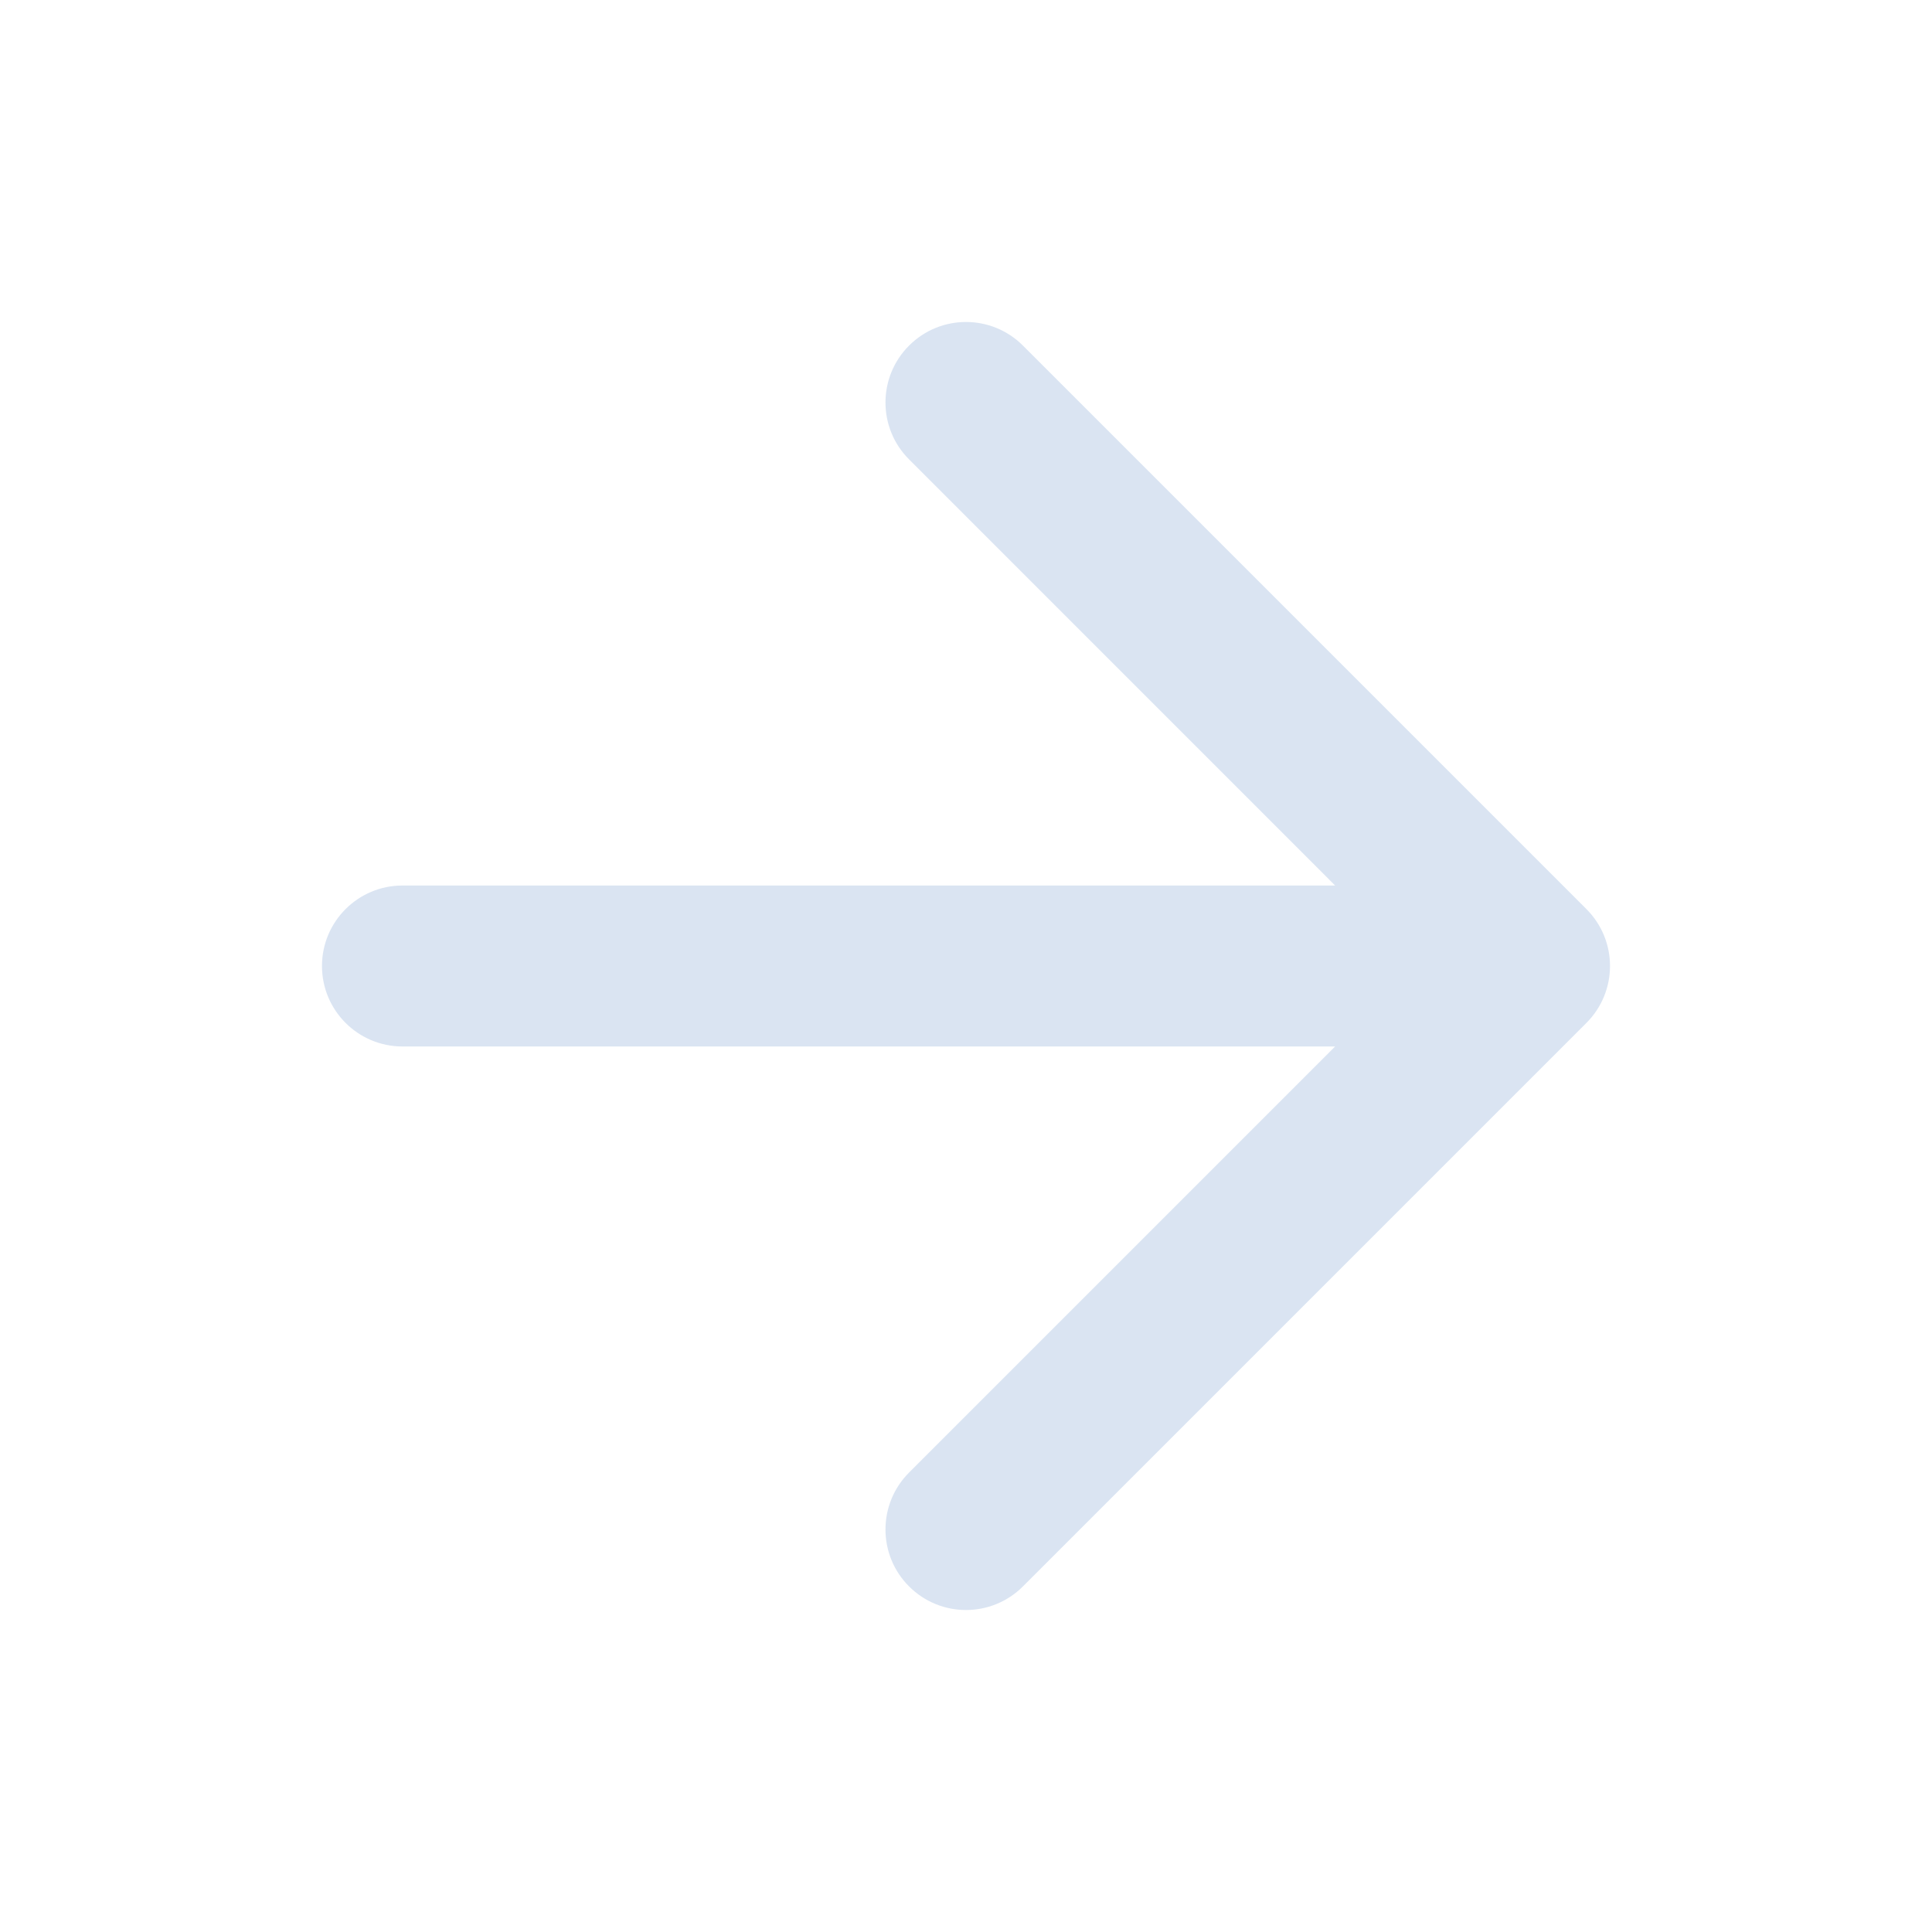
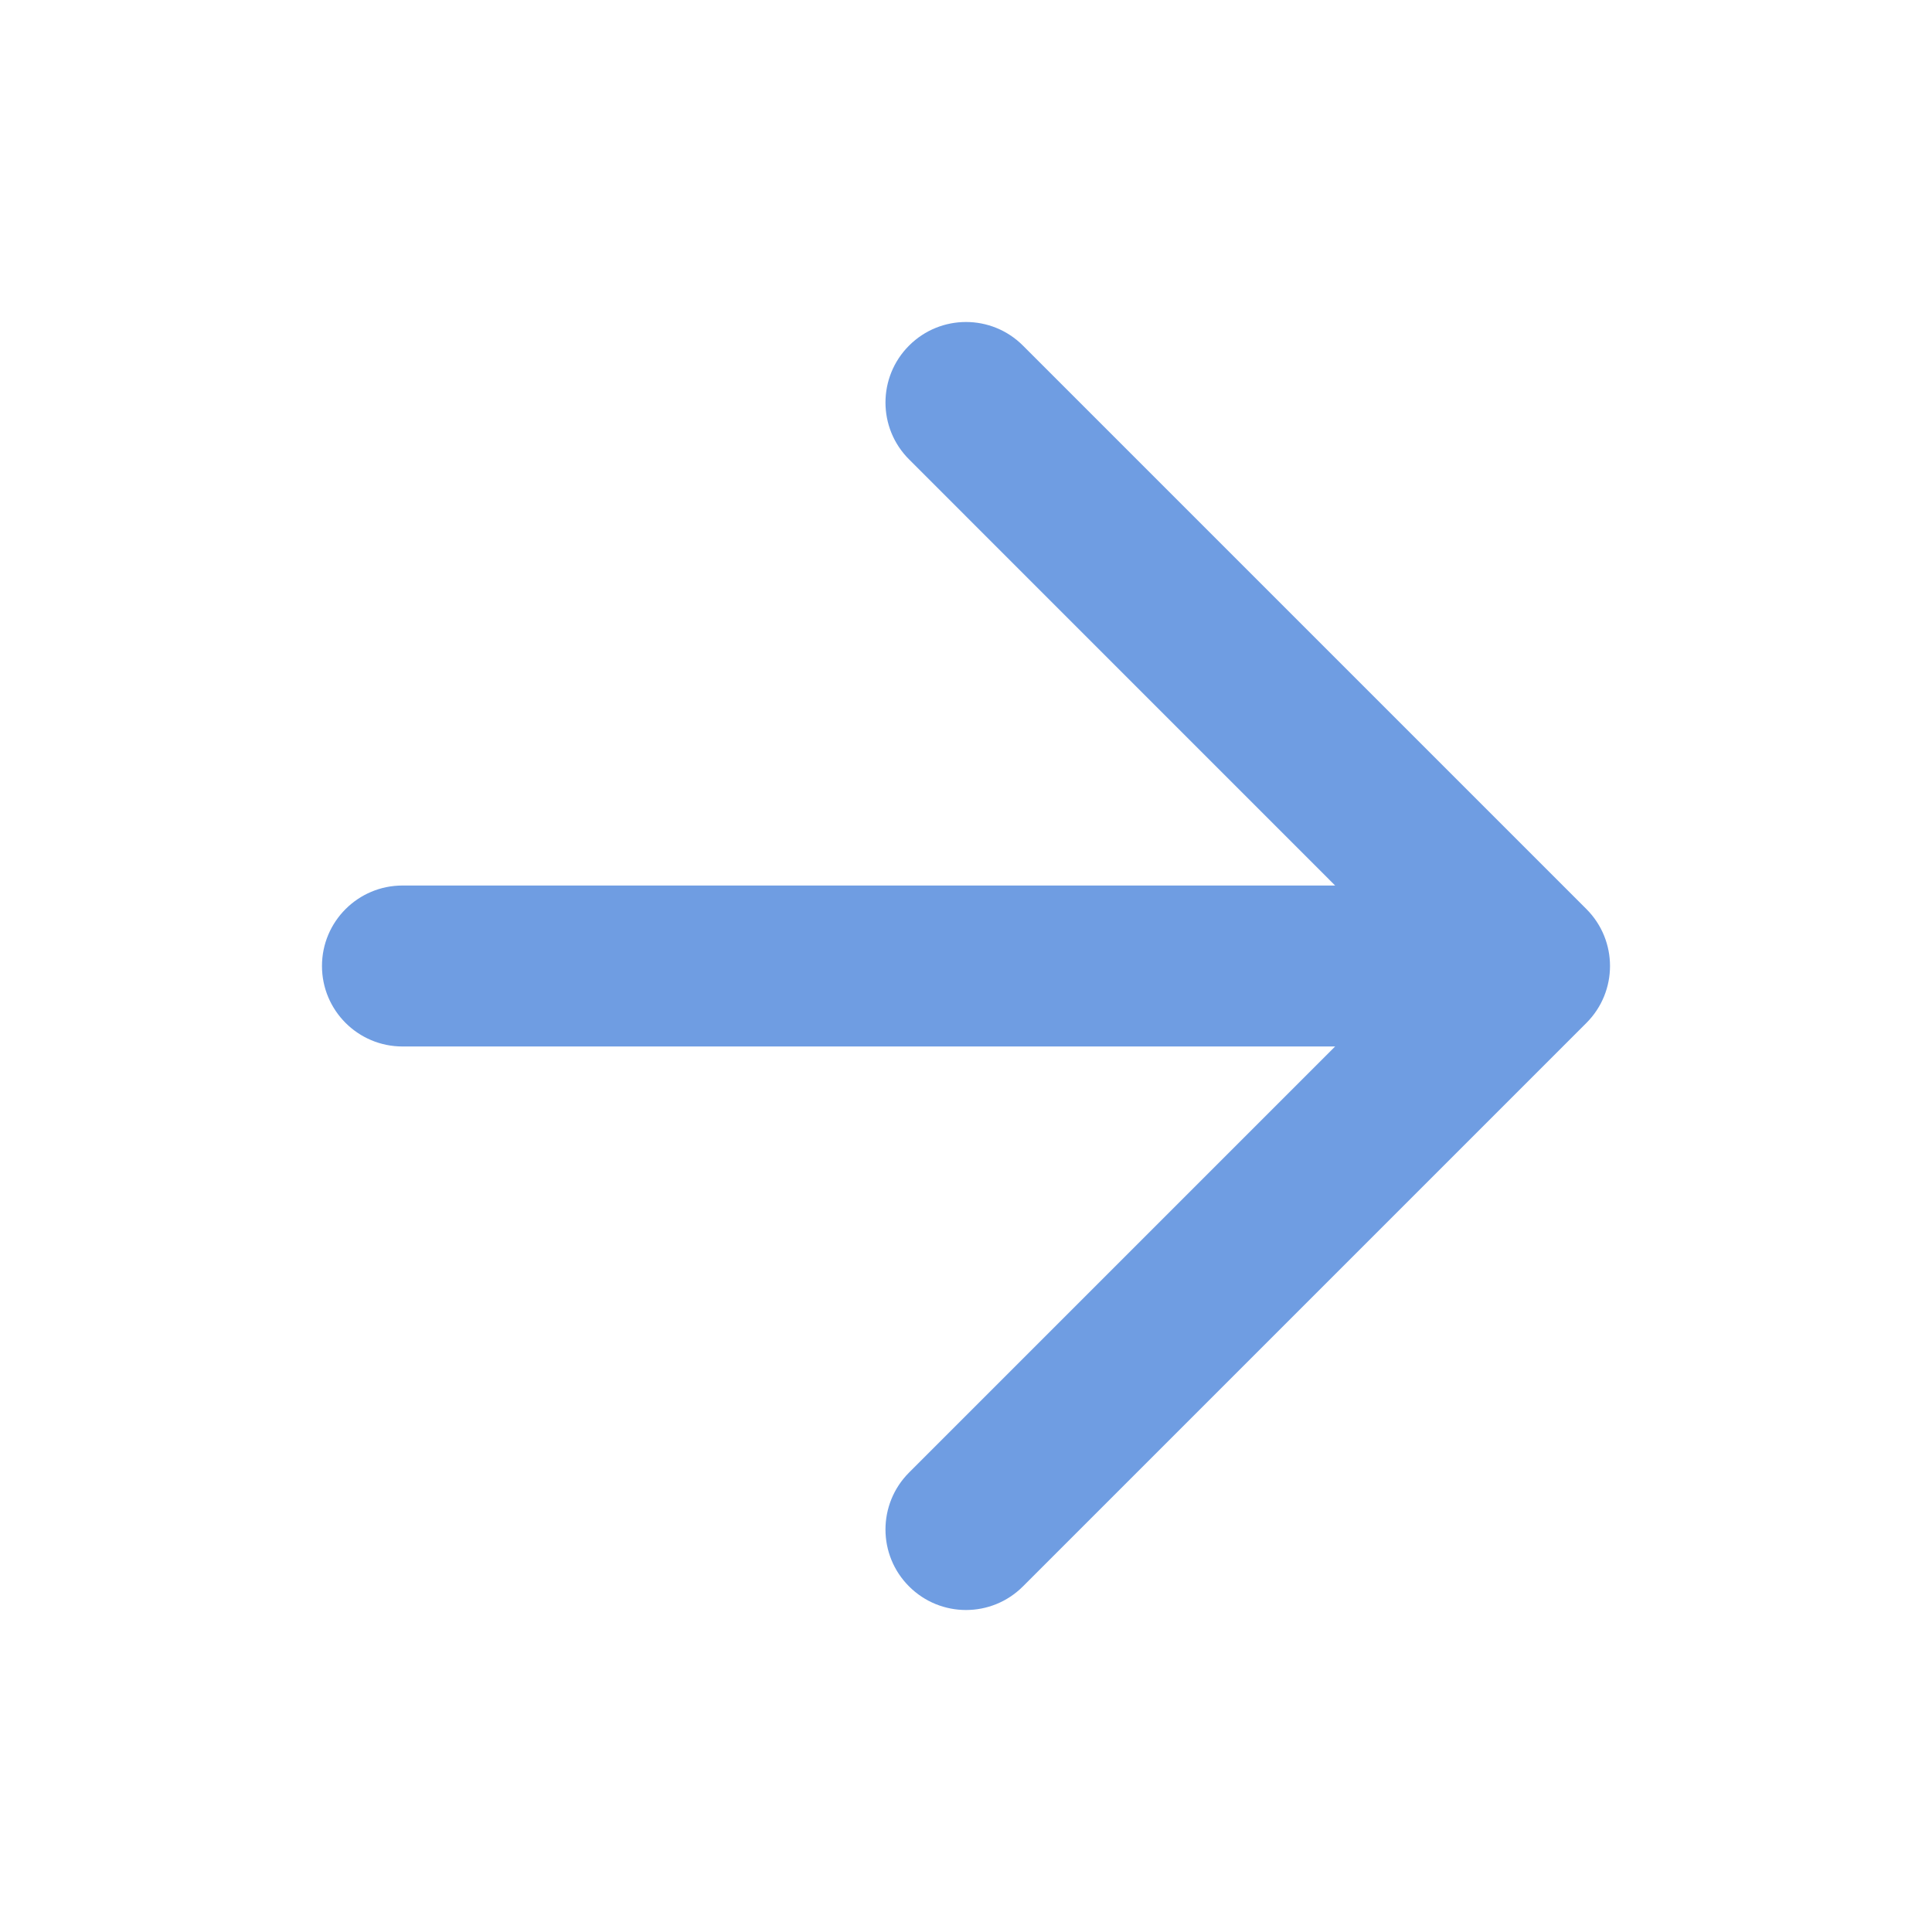
<svg xmlns="http://www.w3.org/2000/svg" width="32" height="32" viewBox="0 0 32 32" fill="none">
-   <path fill-rule="evenodd" clip-rule="evenodd" d="M15.057 5.724C15.578 5.203 16.422 5.203 16.943 5.724L26.276 15.057C26.797 15.578 26.797 16.422 26.276 16.943L16.943 26.276C16.422 26.797 15.578 26.797 15.057 26.276C14.536 25.756 14.536 24.911 15.057 24.39L22.114 17.333H6.667C5.93 17.333 5.333 16.736 5.333 16C5.333 15.264 5.93 14.667 6.667 14.667H22.114L15.057 7.609C14.536 7.089 14.536 6.245 15.057 5.724Z" fill="#DAE4F2" />
+   <path fill-rule="evenodd" clip-rule="evenodd" d="M15.057 5.724C15.578 5.203 16.422 5.203 16.943 5.724L26.276 15.057C26.797 15.578 26.797 16.422 26.276 16.943L16.943 26.276C16.422 26.797 15.578 26.797 15.057 26.276C14.536 25.756 14.536 24.911 15.057 24.39L22.114 17.333H6.667C5.93 17.333 5.333 16.736 5.333 16C5.333 15.264 5.93 14.667 6.667 14.667H22.114L15.057 7.609C14.536 7.089 14.536 6.245 15.057 5.724Z" fill="#6F9DE2" />
</svg>
